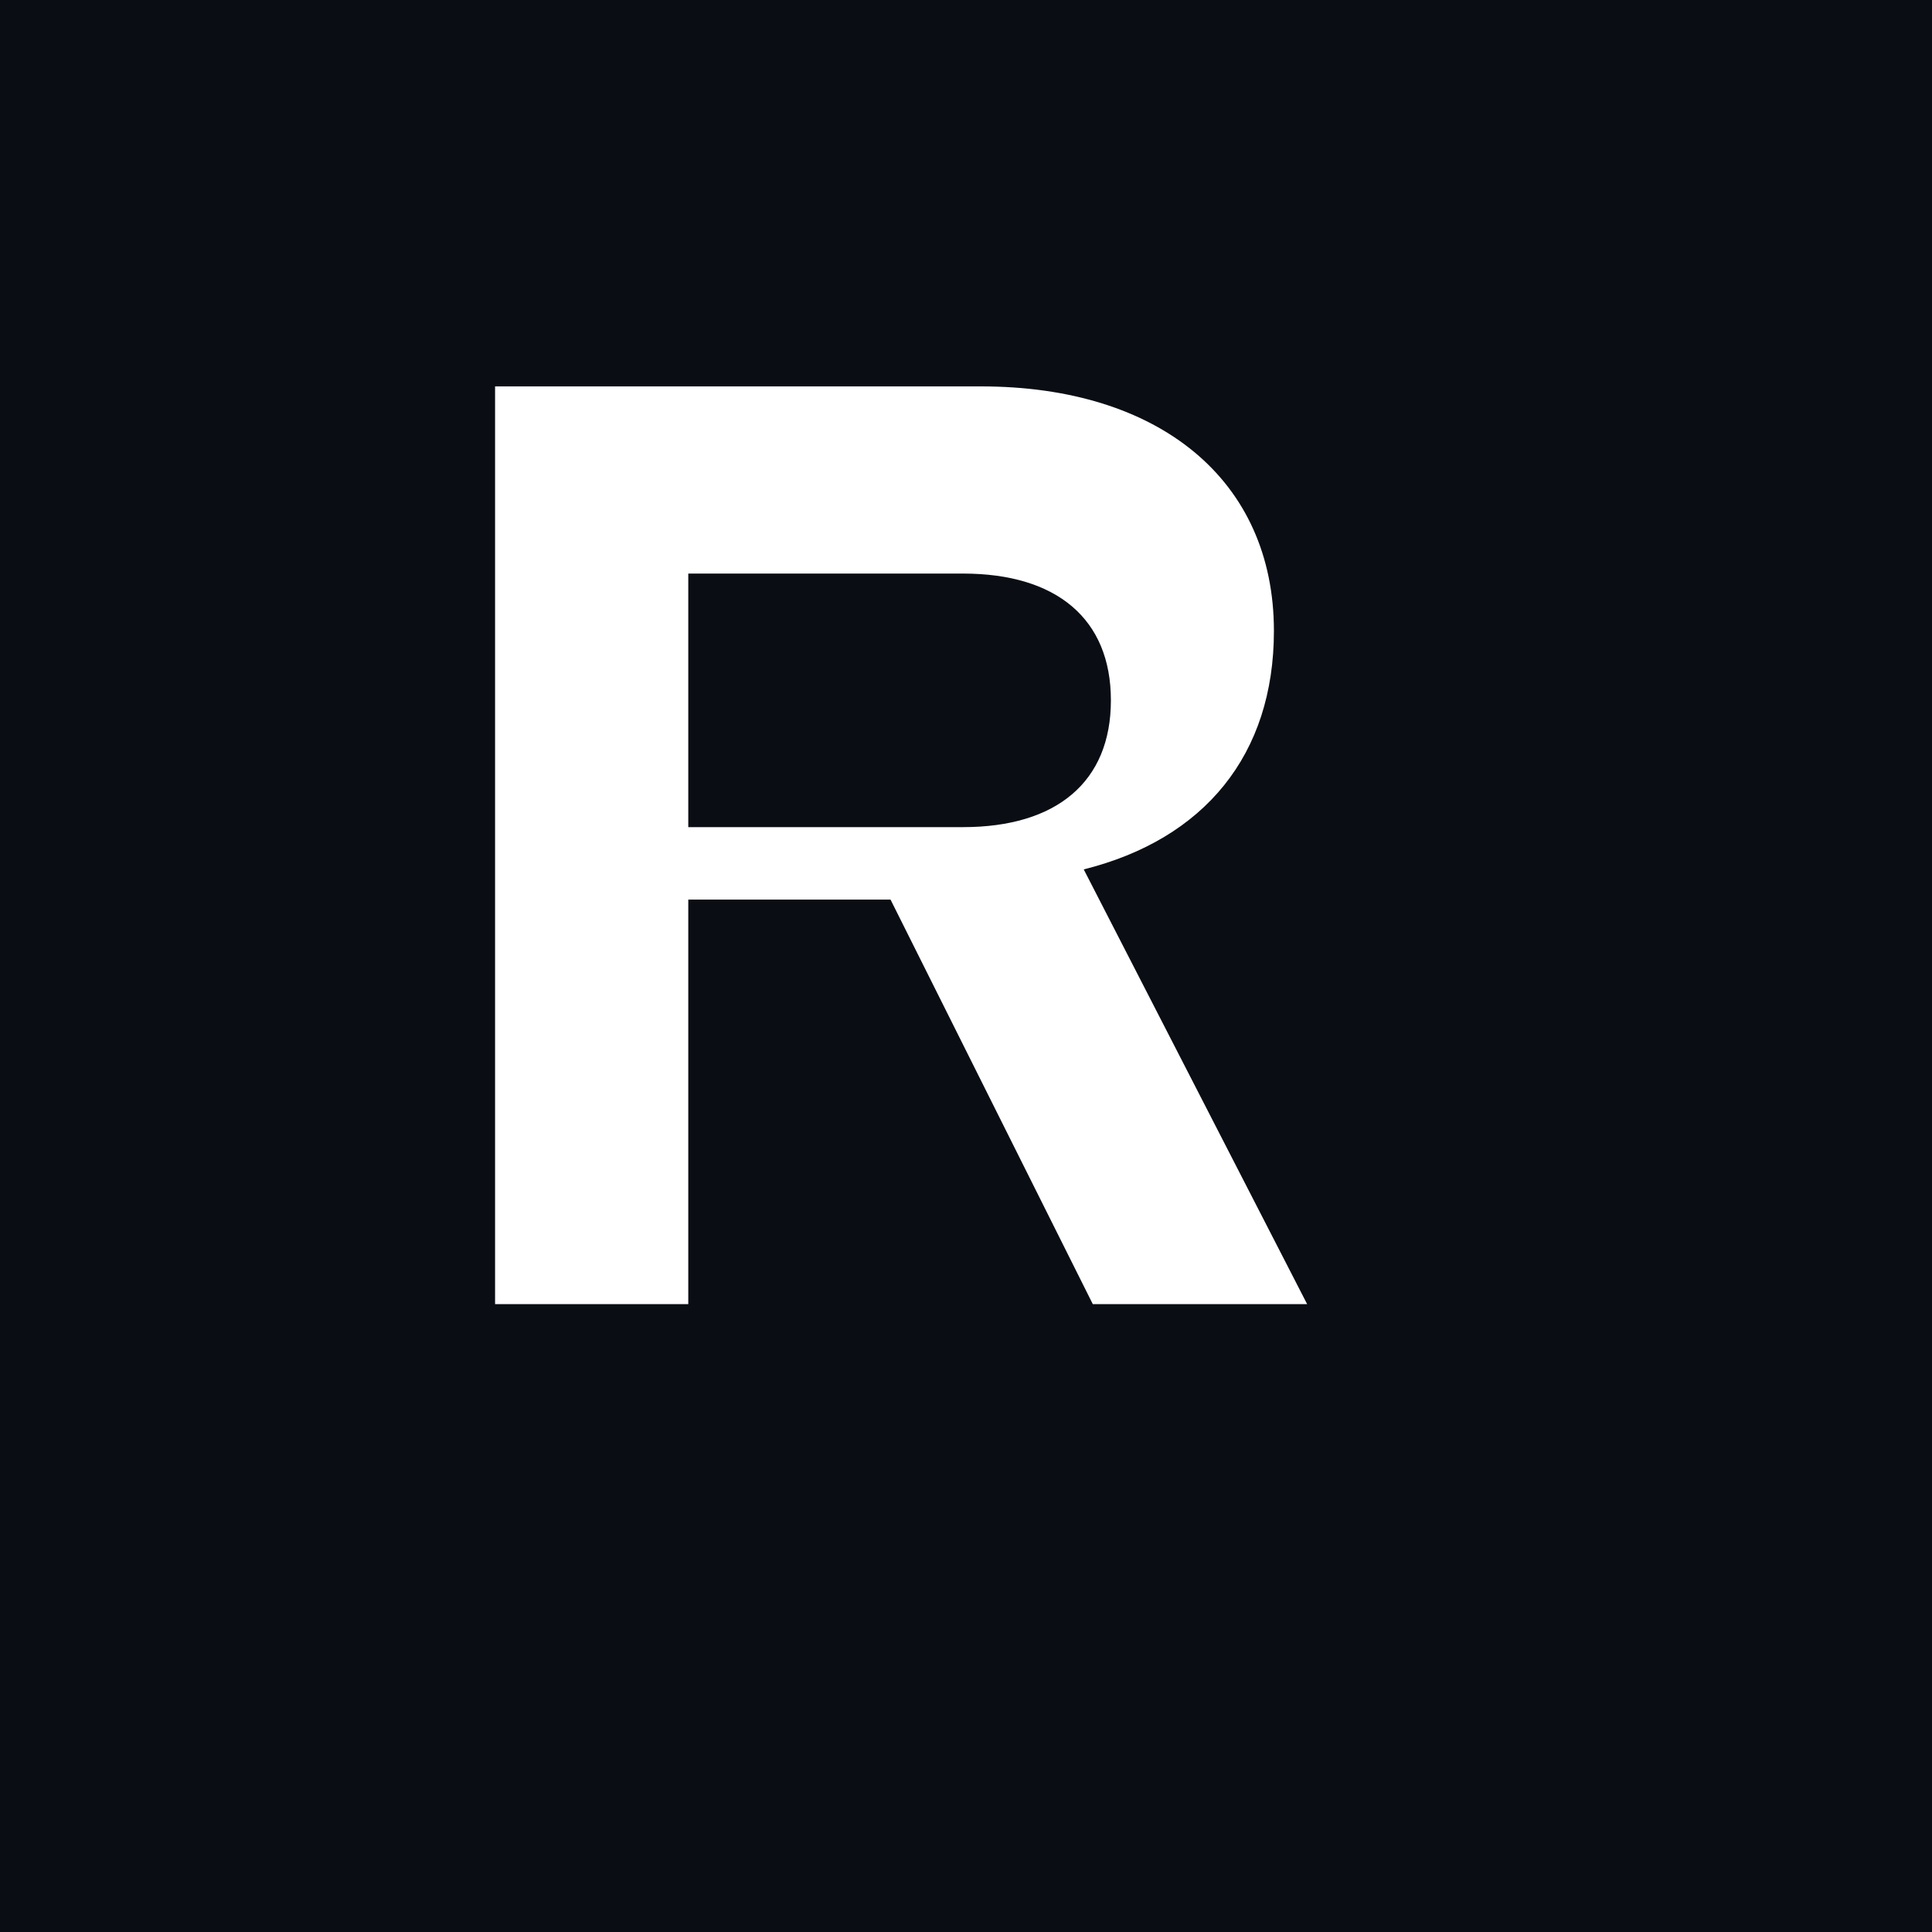
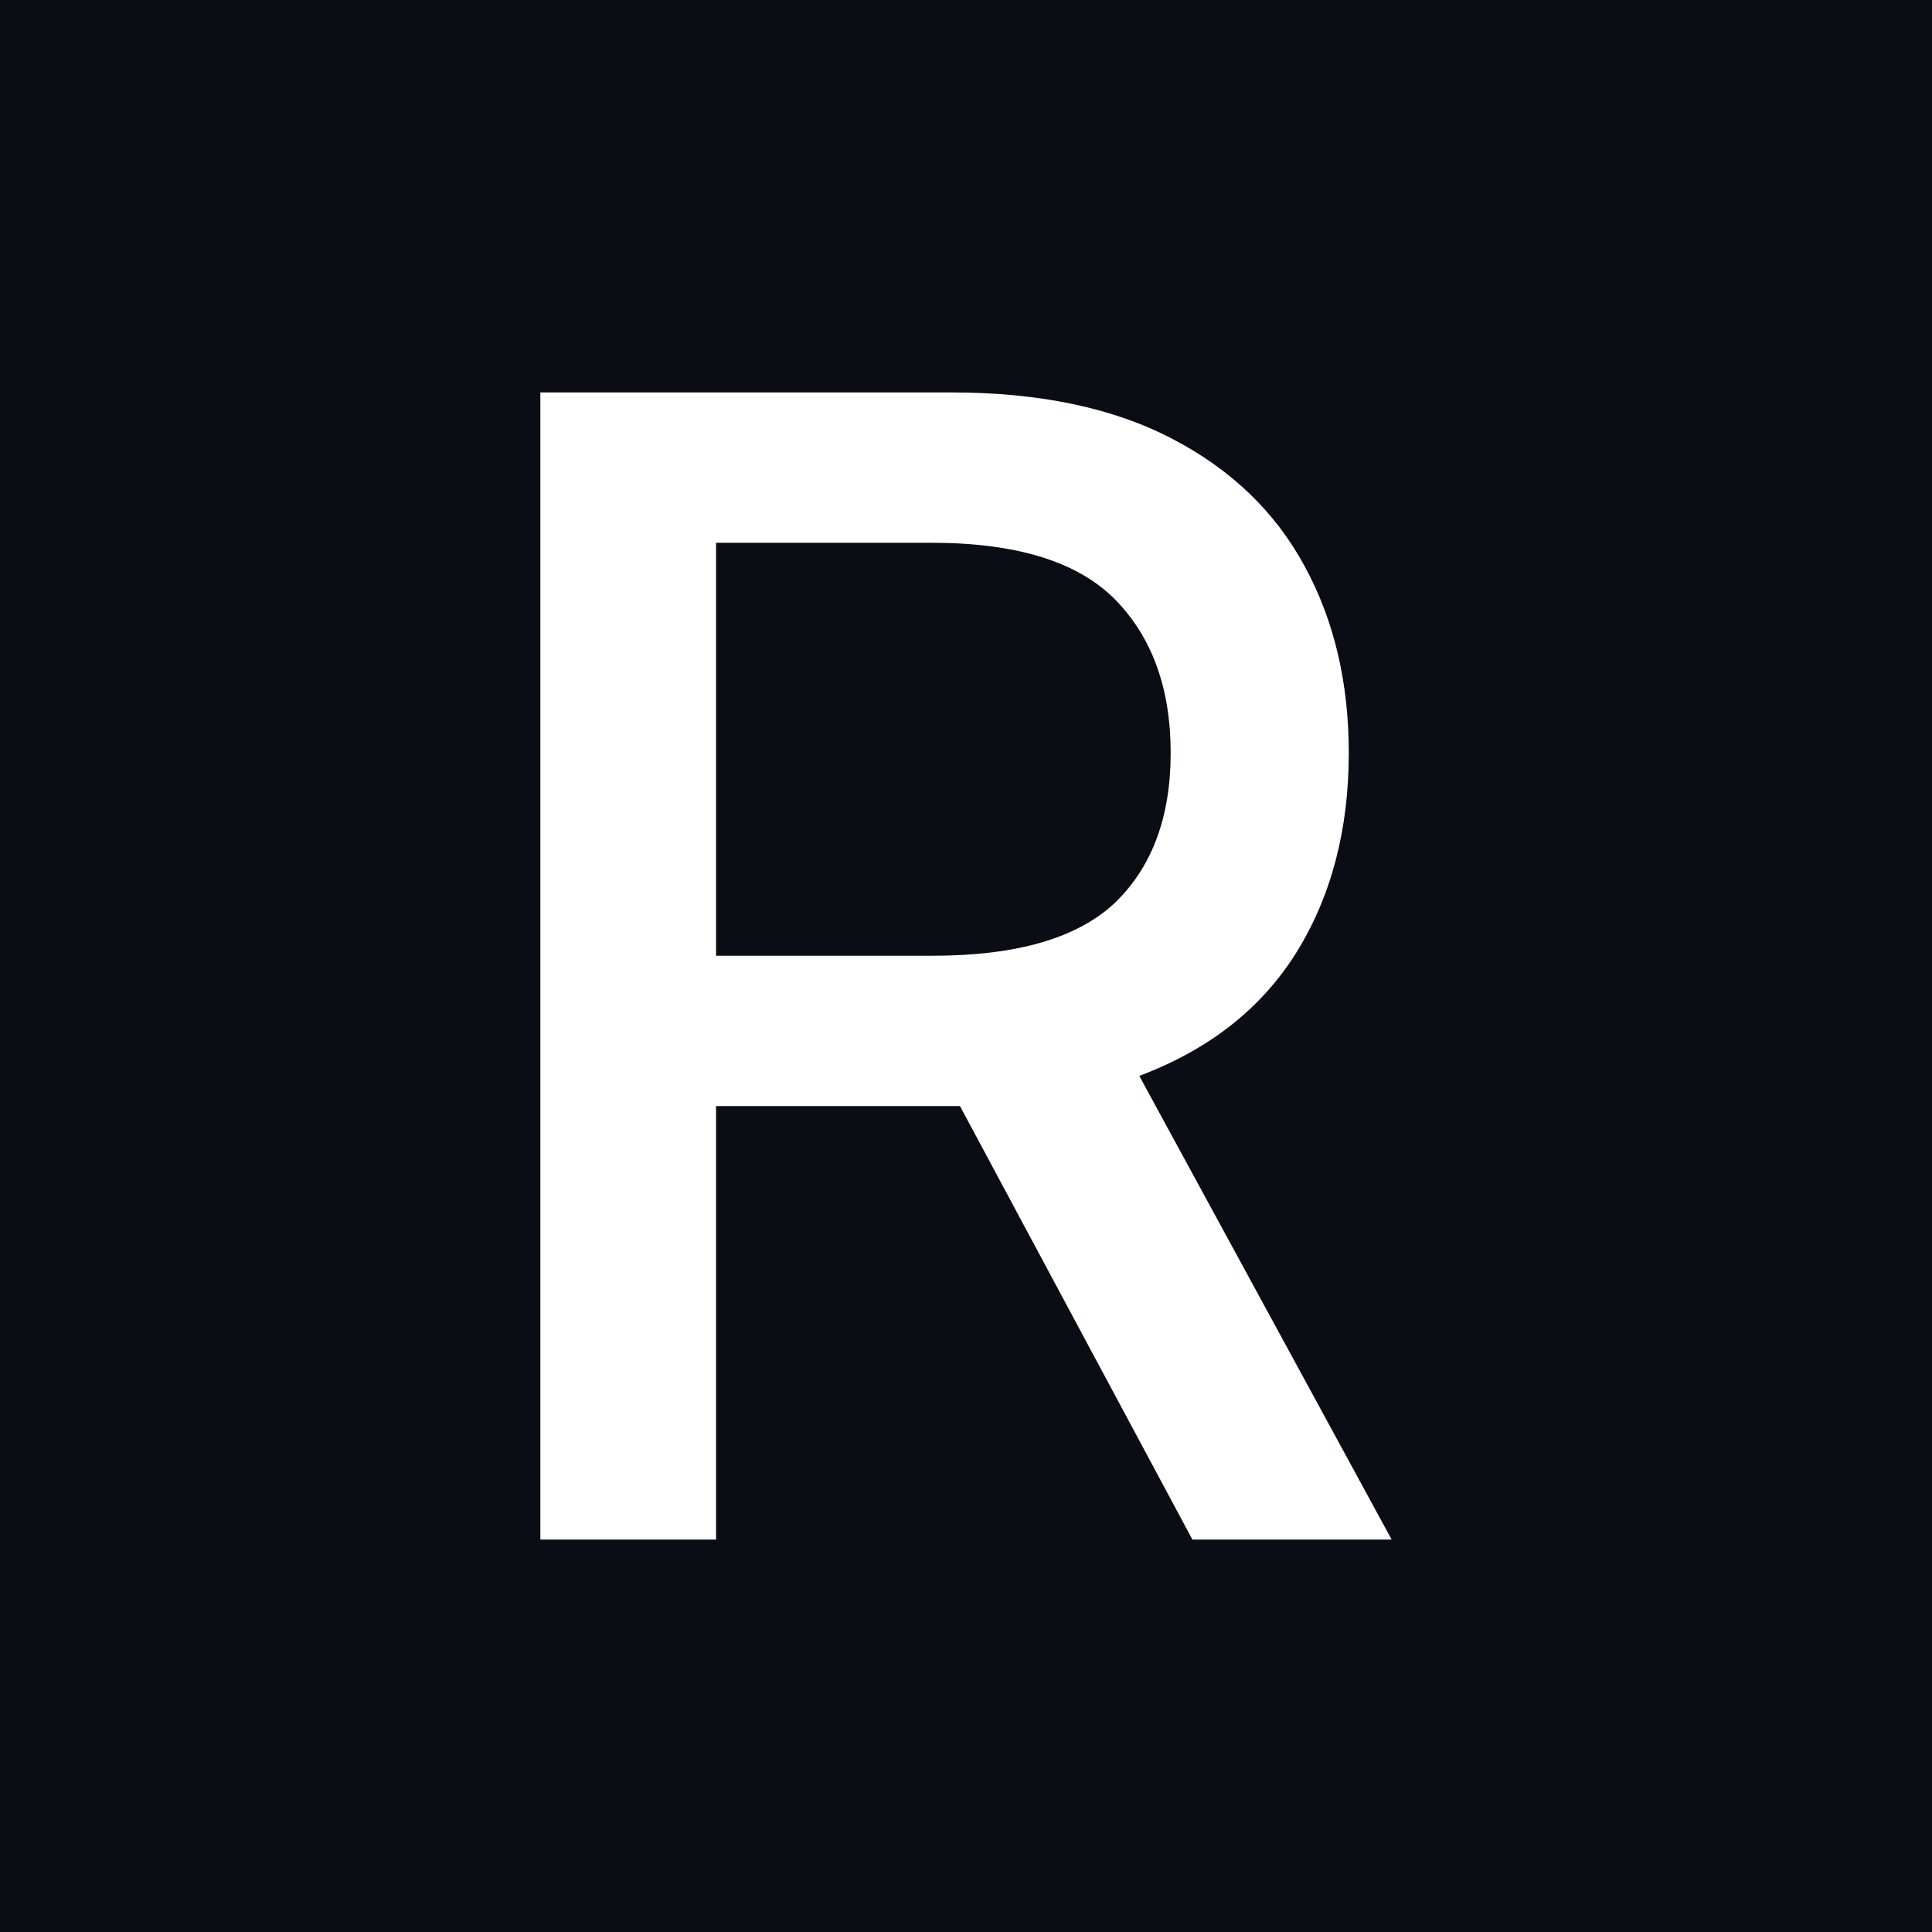
<svg xmlns="http://www.w3.org/2000/svg" viewBox="0 0 32 32" role="img" aria-label="RegAnchor">
  <rect width="32" height="32" fill="#0A0E14" />
-   <path fill="#FFFFFF" d="M8.2 6.4h8.05c2.95 0 4.85 1.55 4.85 4.05 0 2.05-1.15 3.45-3.15 3.95l3.7 7.2h-3.55l-3.35-6.7H11.4v6.7H8.2V6.4zm3.2 2.35v4.95h4.55c1.55 0 2.45-.75 2.45-2.1s-.9-2.1-2.45-2.1H11.4z" />
+   <path fill="#FFFFFF" d="M11.86 25.5L8.95 25.5L8.95 6.5L15.76 6.5Q17.95 6.5 19.42 7.27Q20.88 8.03 21.61 9.38Q22.34 10.72 22.34 12.47L22.34 12.47Q22.34 14.38 21.47 15.78Q20.6 17.17 18.87 17.82L18.87 17.82L23.05 25.5L19.75 25.5L15.9 18.32Q15.82 18.32 15.73 18.32L15.73 18.32L11.86 18.32L11.86 25.5M11.86 8.99L11.86 15.83L15.45 15.83Q17.54 15.83 18.47 14.95Q19.39 14.06 19.39 12.47L19.39 12.47Q19.39 10.86 18.46 9.92Q17.53 8.99 15.43 8.99L15.43 8.99L11.86 8.99" />
</svg>
